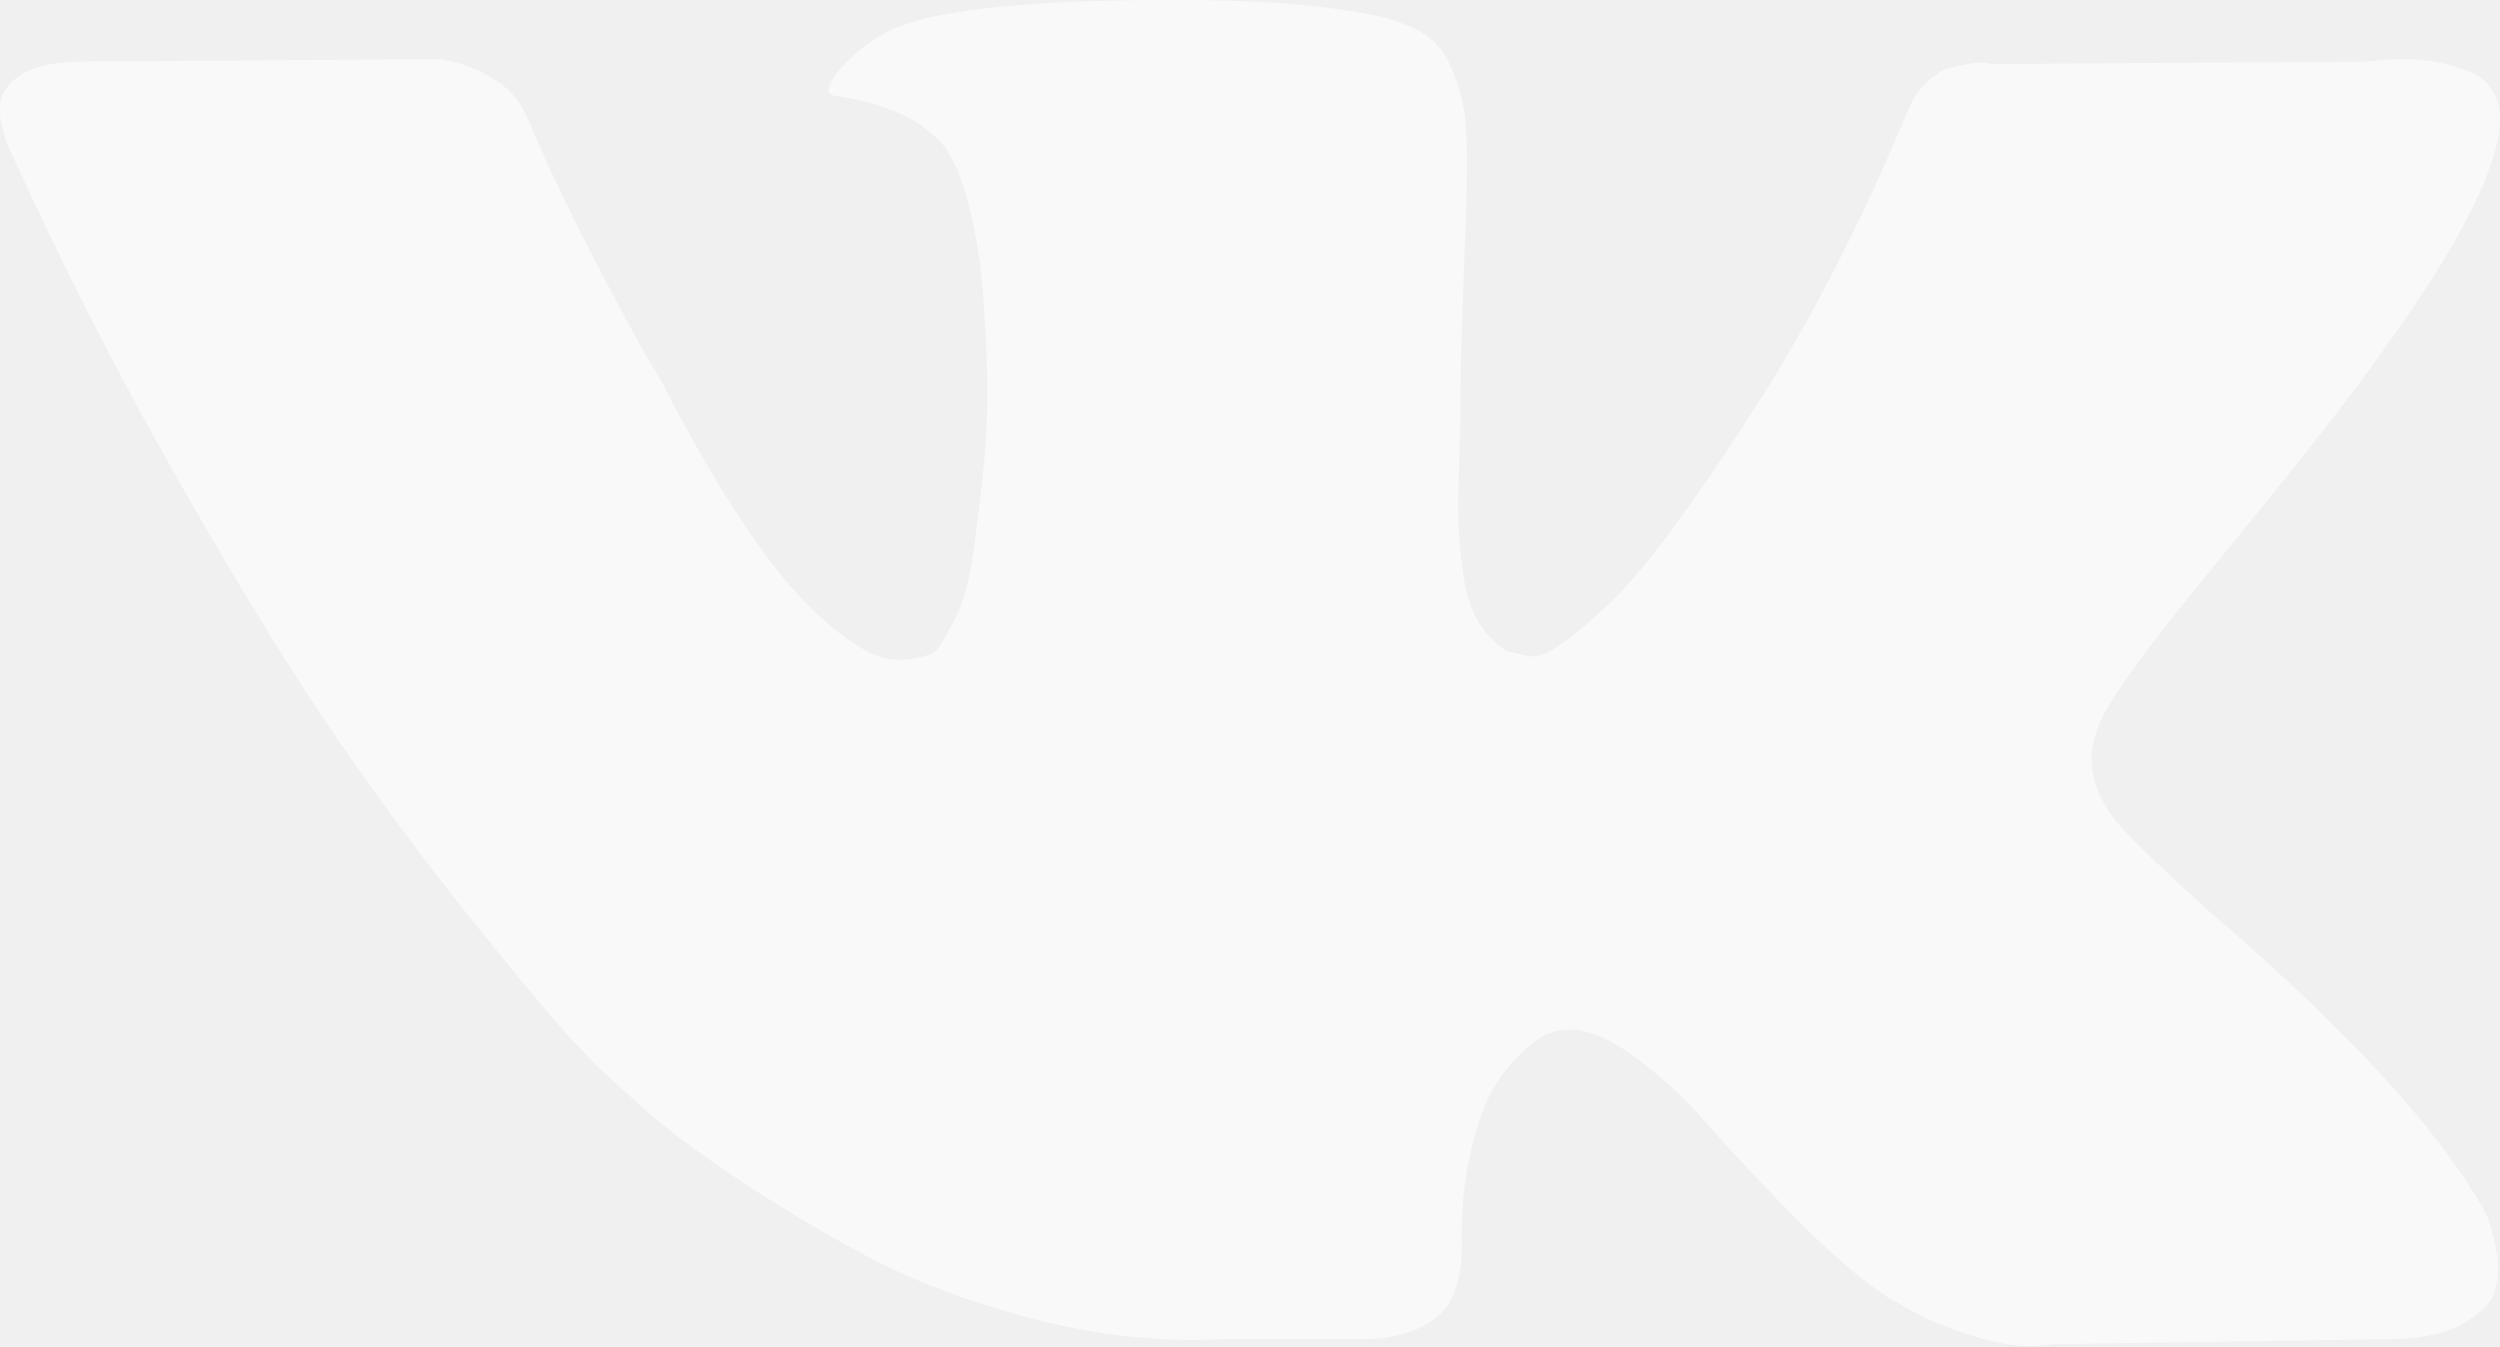
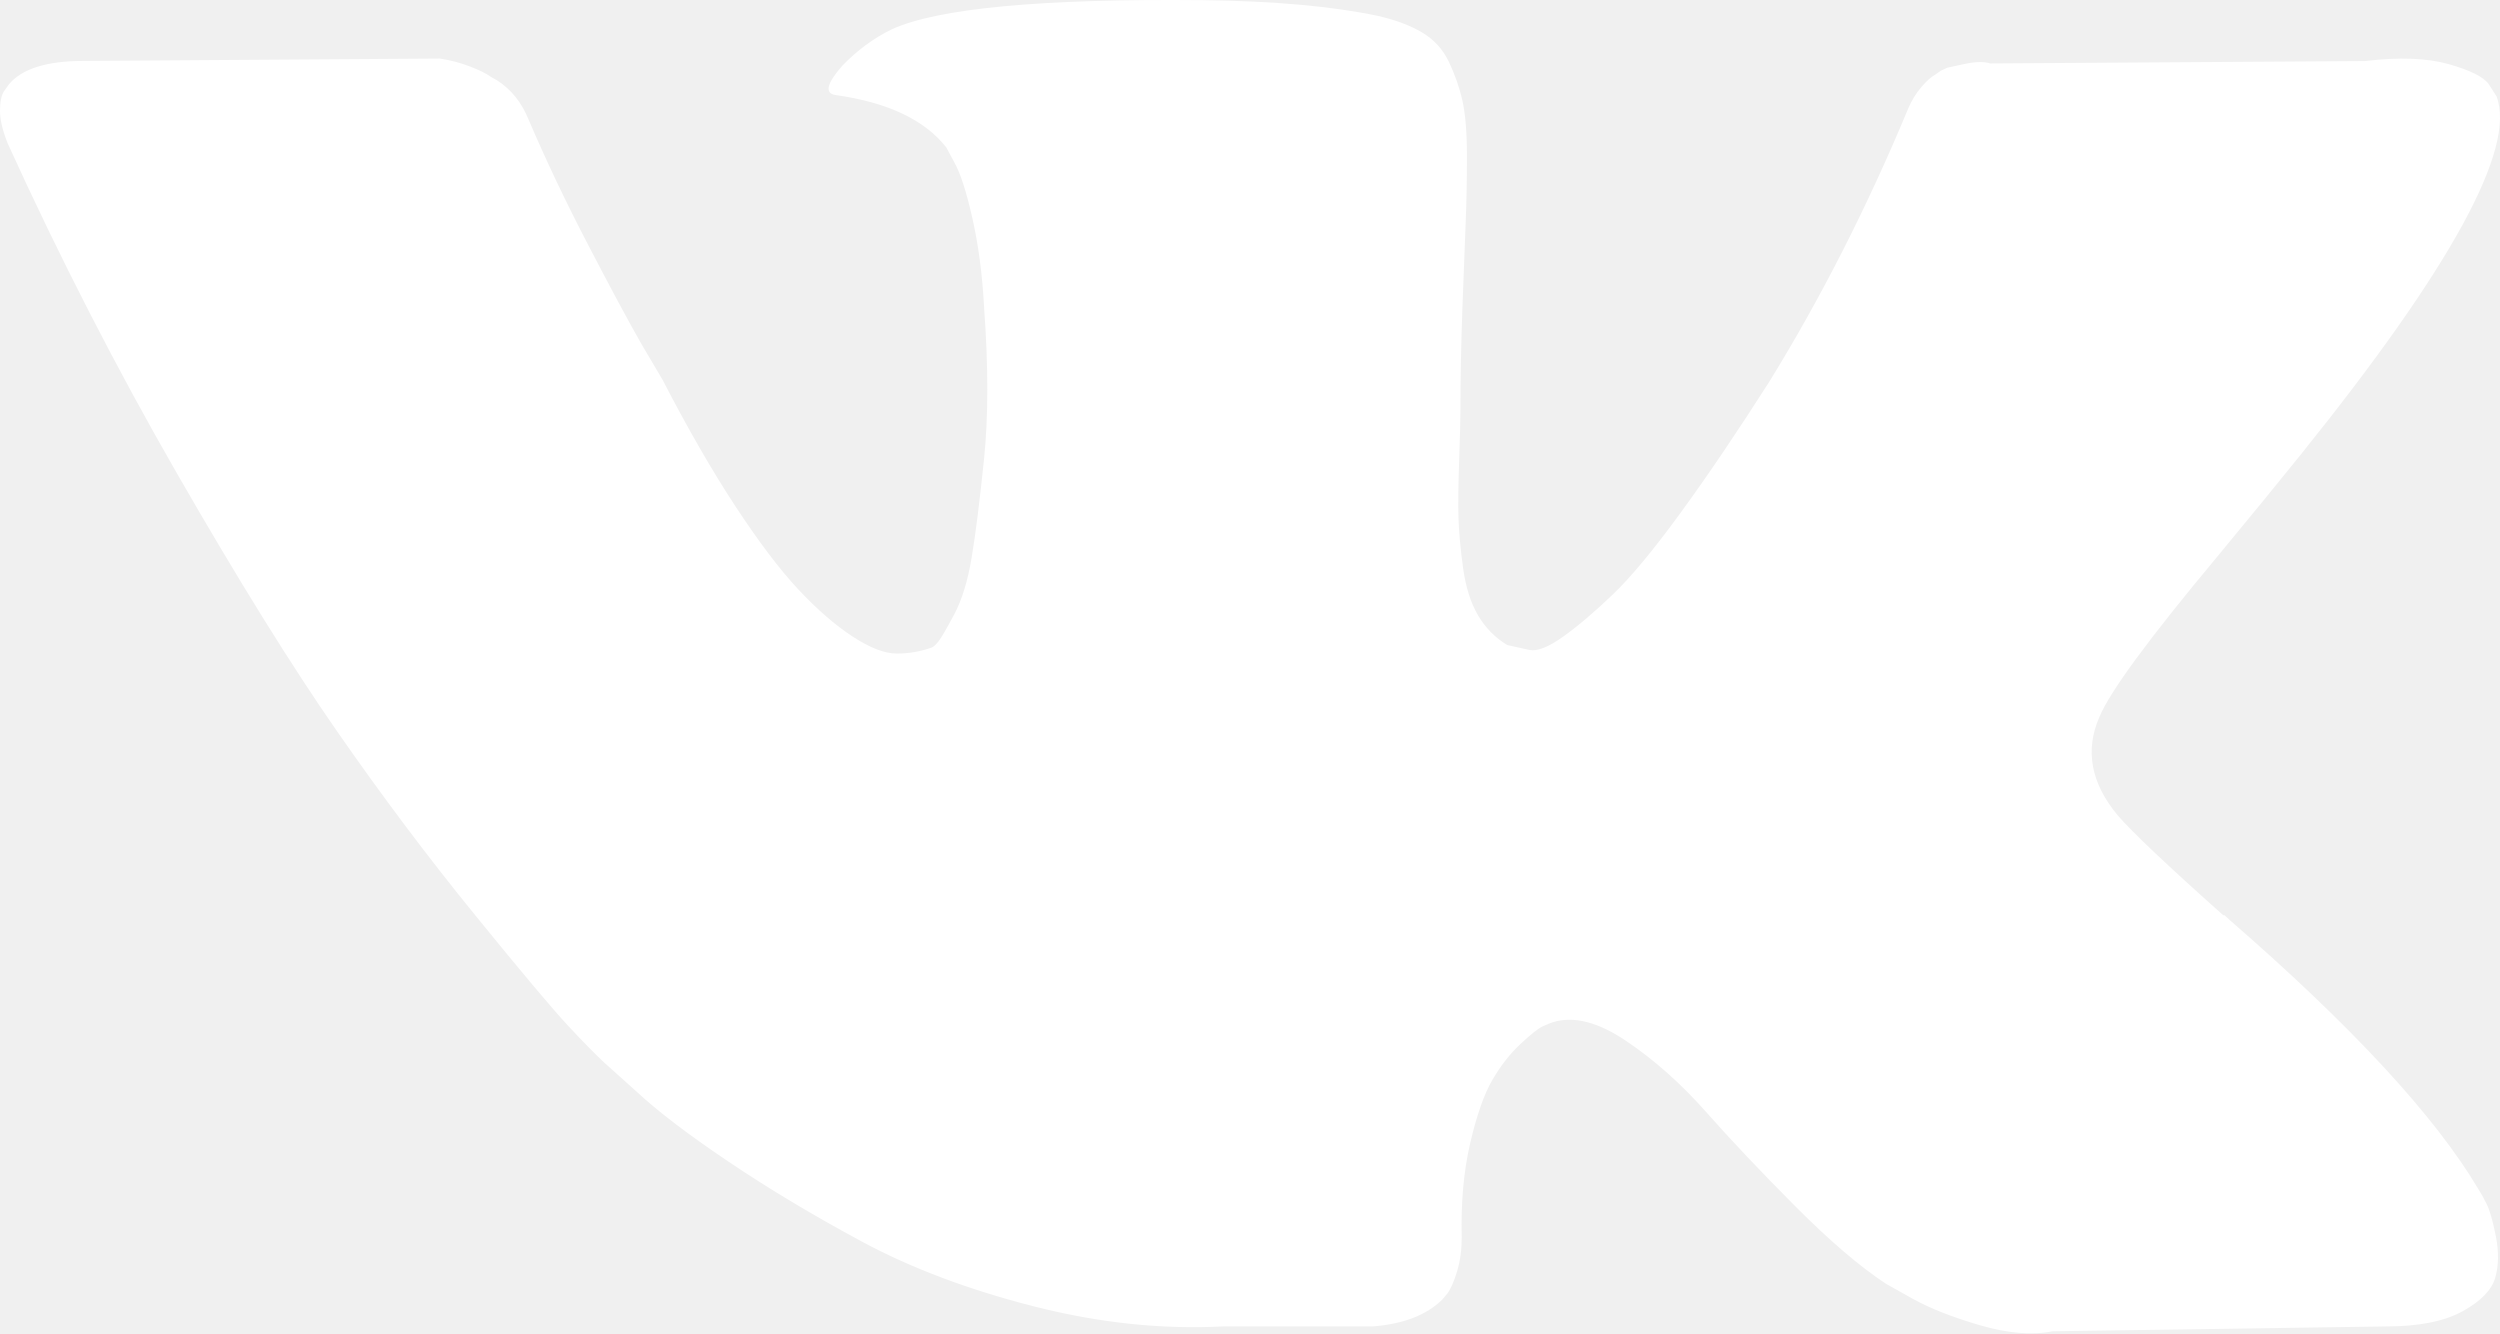
- <svg xmlns="http://www.w3.org/2000/svg" width="26" height="14" viewBox="0 0 26 14" fill="none">
-   <path d="M25.862 12.643C25.831 12.579 25.801 12.526 25.774 12.484C25.323 11.717 24.461 10.776 23.188 9.66L23.162 9.635L23.148 9.622L23.134 9.609H23.121C22.543 9.09 22.178 8.74 22.024 8.561C21.744 8.221 21.681 7.876 21.835 7.526C21.943 7.262 22.349 6.705 23.053 5.853C23.423 5.402 23.716 5.04 23.933 4.767C25.494 2.808 26.171 1.556 25.963 1.011L25.883 0.884C25.829 0.807 25.689 0.737 25.463 0.673C25.238 0.609 24.949 0.598 24.597 0.641L20.698 0.666C20.635 0.645 20.545 0.647 20.427 0.673C20.31 0.698 20.251 0.711 20.251 0.711L20.183 0.743L20.13 0.782C20.084 0.807 20.035 0.852 19.981 0.916C19.927 0.979 19.882 1.054 19.846 1.139C19.421 2.17 18.939 3.128 18.397 4.014C18.063 4.542 17.756 5 17.476 5.387C17.197 5.775 16.962 6.06 16.773 6.243C16.583 6.426 16.412 6.573 16.258 6.684C16.105 6.795 15.987 6.841 15.906 6.824C15.825 6.807 15.748 6.79 15.676 6.773C15.55 6.696 15.448 6.592 15.371 6.46C15.294 6.328 15.243 6.162 15.216 5.962C15.189 5.762 15.173 5.589 15.168 5.444C15.164 5.3 15.166 5.095 15.175 4.831C15.184 4.567 15.189 4.388 15.189 4.295C15.189 3.971 15.195 3.62 15.209 3.24C15.223 2.861 15.233 2.561 15.243 2.34C15.252 2.118 15.256 1.884 15.256 1.637C15.256 1.39 15.24 1.196 15.209 1.056C15.178 0.915 15.13 0.779 15.067 0.647C15.004 0.515 14.911 0.413 14.79 0.34C14.668 0.268 14.516 0.211 14.336 0.168C13.858 0.066 13.249 0.01 12.508 0.002C10.83 -0.015 9.751 0.087 9.273 0.309C9.084 0.402 8.912 0.53 8.759 0.692C8.596 0.879 8.574 0.981 8.691 0.998C9.232 1.075 9.616 1.258 9.841 1.548L9.923 1.701C9.986 1.812 10.049 2.008 10.112 2.289C10.175 2.57 10.216 2.881 10.234 3.221C10.279 3.843 10.279 4.375 10.234 4.818C10.189 5.261 10.146 5.606 10.105 5.853C10.065 6.1 10.004 6.3 9.923 6.453C9.841 6.607 9.787 6.7 9.76 6.734C9.733 6.768 9.711 6.79 9.693 6.798C9.575 6.841 9.453 6.862 9.327 6.862C9.201 6.862 9.047 6.803 8.867 6.683C8.686 6.564 8.499 6.4 8.305 6.191C8.111 5.983 7.892 5.691 7.648 5.316C7.405 4.942 7.152 4.499 6.89 3.988L6.674 3.617C6.539 3.379 6.354 3.032 6.119 2.576C5.884 2.12 5.677 1.679 5.496 1.253C5.424 1.075 5.316 0.938 5.171 0.845L5.104 0.806C5.059 0.772 4.986 0.736 4.887 0.698C4.788 0.659 4.684 0.632 4.576 0.615L0.867 0.64C0.488 0.64 0.23 0.721 0.095 0.883L0.041 0.96C0.014 1.002 0 1.07 0 1.164C0 1.258 0.027 1.373 0.081 1.509C0.623 2.71 1.212 3.868 1.848 4.984C2.484 6.1 3.037 6.999 3.506 7.68C3.975 8.361 4.454 9.004 4.941 9.609C5.428 10.213 5.751 10.601 5.909 10.771C6.067 10.942 6.191 11.069 6.281 11.155L6.62 11.461C6.836 11.666 7.154 11.911 7.574 12.196C7.994 12.481 8.458 12.762 8.968 13.039C9.478 13.316 10.072 13.541 10.748 13.716C11.425 13.891 12.084 13.961 12.725 13.927H14.282C14.598 13.901 14.837 13.808 14.999 13.646L15.053 13.582C15.089 13.531 15.123 13.452 15.155 13.346C15.186 13.239 15.202 13.122 15.202 12.995C15.193 12.628 15.222 12.298 15.29 12.005C15.357 11.711 15.434 11.489 15.52 11.34C15.606 11.191 15.703 11.066 15.811 10.963C15.919 10.861 15.996 10.8 16.042 10.778C16.087 10.757 16.122 10.742 16.149 10.733C16.366 10.665 16.621 10.731 16.915 10.932C17.208 11.132 17.483 11.379 17.74 11.673C17.998 11.967 18.307 12.296 18.668 12.663C19.029 13.029 19.345 13.301 19.615 13.48L19.886 13.634C20.067 13.736 20.301 13.83 20.59 13.915C20.878 14 21.131 14.021 21.348 13.979L24.813 13.928C25.156 13.928 25.423 13.874 25.612 13.768C25.802 13.661 25.914 13.544 25.95 13.417C25.987 13.289 25.989 13.144 25.957 12.982C25.925 12.82 25.894 12.707 25.862 12.643Z" fill="white" fill-opacity="0.6" />
+ <svg xmlns="http://www.w3.org/2000/svg" width="45" height="24" viewBox="0 0 45 24" fill="none">
+   <path d="M44.761 21.675C44.707 21.565 44.656 21.474 44.609 21.401C43.828 20.086 42.336 18.473 40.134 16.56L40.087 16.516L40.064 16.495L40.04 16.473H40.017C39.017 15.582 38.384 14.983 38.119 14.677C37.634 14.093 37.526 13.502 37.791 12.902C37.978 12.45 38.681 11.494 39.899 10.034C40.54 9.26 41.047 8.639 41.422 8.172C44.124 4.814 45.296 2.668 44.937 1.733L44.797 1.515C44.703 1.383 44.461 1.263 44.071 1.153C43.68 1.044 43.181 1.026 42.571 1.099L35.824 1.142C35.714 1.106 35.558 1.109 35.355 1.153C35.152 1.197 35.05 1.219 35.05 1.219L34.933 1.274L34.84 1.34C34.761 1.383 34.676 1.46 34.582 1.57C34.489 1.679 34.41 1.807 34.348 1.953C33.613 3.72 32.778 5.362 31.841 6.881C31.263 7.786 30.732 8.571 30.247 9.235C29.763 9.899 29.357 10.389 29.029 10.702C28.701 11.016 28.405 11.268 28.139 11.458C27.873 11.648 27.67 11.728 27.53 11.699C27.389 11.669 27.257 11.64 27.131 11.611C26.913 11.48 26.737 11.301 26.604 11.075C26.471 10.848 26.382 10.563 26.335 10.22C26.288 9.877 26.261 9.582 26.253 9.333C26.245 9.085 26.249 8.735 26.265 8.282C26.281 7.829 26.288 7.523 26.288 7.362C26.288 6.807 26.3 6.205 26.323 5.555C26.347 4.905 26.366 4.391 26.382 4.011C26.398 3.632 26.405 3.23 26.405 2.807C26.405 2.383 26.377 2.051 26.323 1.81C26.269 1.569 26.186 1.336 26.078 1.109C25.968 0.883 25.808 0.708 25.597 0.584C25.386 0.459 25.124 0.361 24.812 0.288C23.985 0.113 22.93 0.018 21.649 0.003C18.744 -0.026 16.877 0.149 16.049 0.529C15.722 0.689 15.425 0.909 15.159 1.186C14.878 1.507 14.839 1.682 15.042 1.711C15.979 1.843 16.643 2.157 17.033 2.653L17.174 2.916C17.284 3.106 17.393 3.442 17.502 3.924C17.611 4.405 17.682 4.938 17.713 5.522C17.791 6.588 17.791 7.501 17.713 8.26C17.635 9.019 17.561 9.61 17.49 10.034C17.42 10.457 17.314 10.8 17.174 11.063C17.033 11.326 16.94 11.486 16.893 11.545C16.846 11.603 16.807 11.64 16.776 11.654C16.573 11.727 16.362 11.764 16.143 11.764C15.924 11.764 15.659 11.662 15.346 11.457C15.034 11.253 14.71 10.972 14.374 10.614C14.038 10.256 13.66 9.756 13.238 9.114C12.816 8.471 12.379 7.712 11.926 6.836L11.551 6.201C11.317 5.792 10.997 5.197 10.591 4.416C10.184 3.635 9.825 2.879 9.513 2.149C9.388 1.842 9.2 1.609 8.95 1.448L8.833 1.382C8.755 1.324 8.63 1.262 8.458 1.196C8.286 1.13 8.107 1.083 7.919 1.054L1.5 1.097C0.844 1.097 0.399 1.236 0.164 1.514L0.07 1.645C0.024 1.718 0 1.835 0 1.996C0 2.156 0.047 2.353 0.141 2.587C1.078 4.646 2.097 6.631 3.198 8.544C4.299 10.457 5.256 11.998 6.068 13.165C6.88 14.333 7.708 15.436 8.552 16.472C9.395 17.509 9.954 18.173 10.227 18.465C10.5 18.758 10.715 18.976 10.871 19.122L11.457 19.648C11.832 19.998 12.382 20.418 13.109 20.907C13.835 21.396 14.639 21.878 15.522 22.353C16.405 22.827 17.432 23.214 18.603 23.513C19.775 23.813 20.915 23.933 22.024 23.875H24.718C25.265 23.831 25.679 23.67 25.96 23.393L26.053 23.283C26.116 23.196 26.175 23.061 26.229 22.879C26.284 22.696 26.311 22.495 26.311 22.276C26.295 21.649 26.346 21.083 26.463 20.579C26.58 20.076 26.713 19.696 26.862 19.44C27.011 19.185 27.178 18.969 27.365 18.795C27.553 18.619 27.686 18.513 27.764 18.477C27.842 18.44 27.904 18.415 27.951 18.4C28.326 18.284 28.767 18.396 29.275 18.74C29.783 19.083 30.259 19.507 30.705 20.01C31.15 20.514 31.685 21.08 32.309 21.707C32.934 22.335 33.481 22.802 33.949 23.109L34.418 23.372C34.731 23.547 35.137 23.708 35.637 23.854C36.136 24 36.573 24.037 36.948 23.963L42.946 23.876C43.539 23.876 44.001 23.784 44.328 23.602C44.657 23.42 44.851 23.218 44.914 23C44.977 22.781 44.98 22.532 44.926 22.255C44.871 21.978 44.816 21.784 44.761 21.675Z" fill="white" />
</svg>
